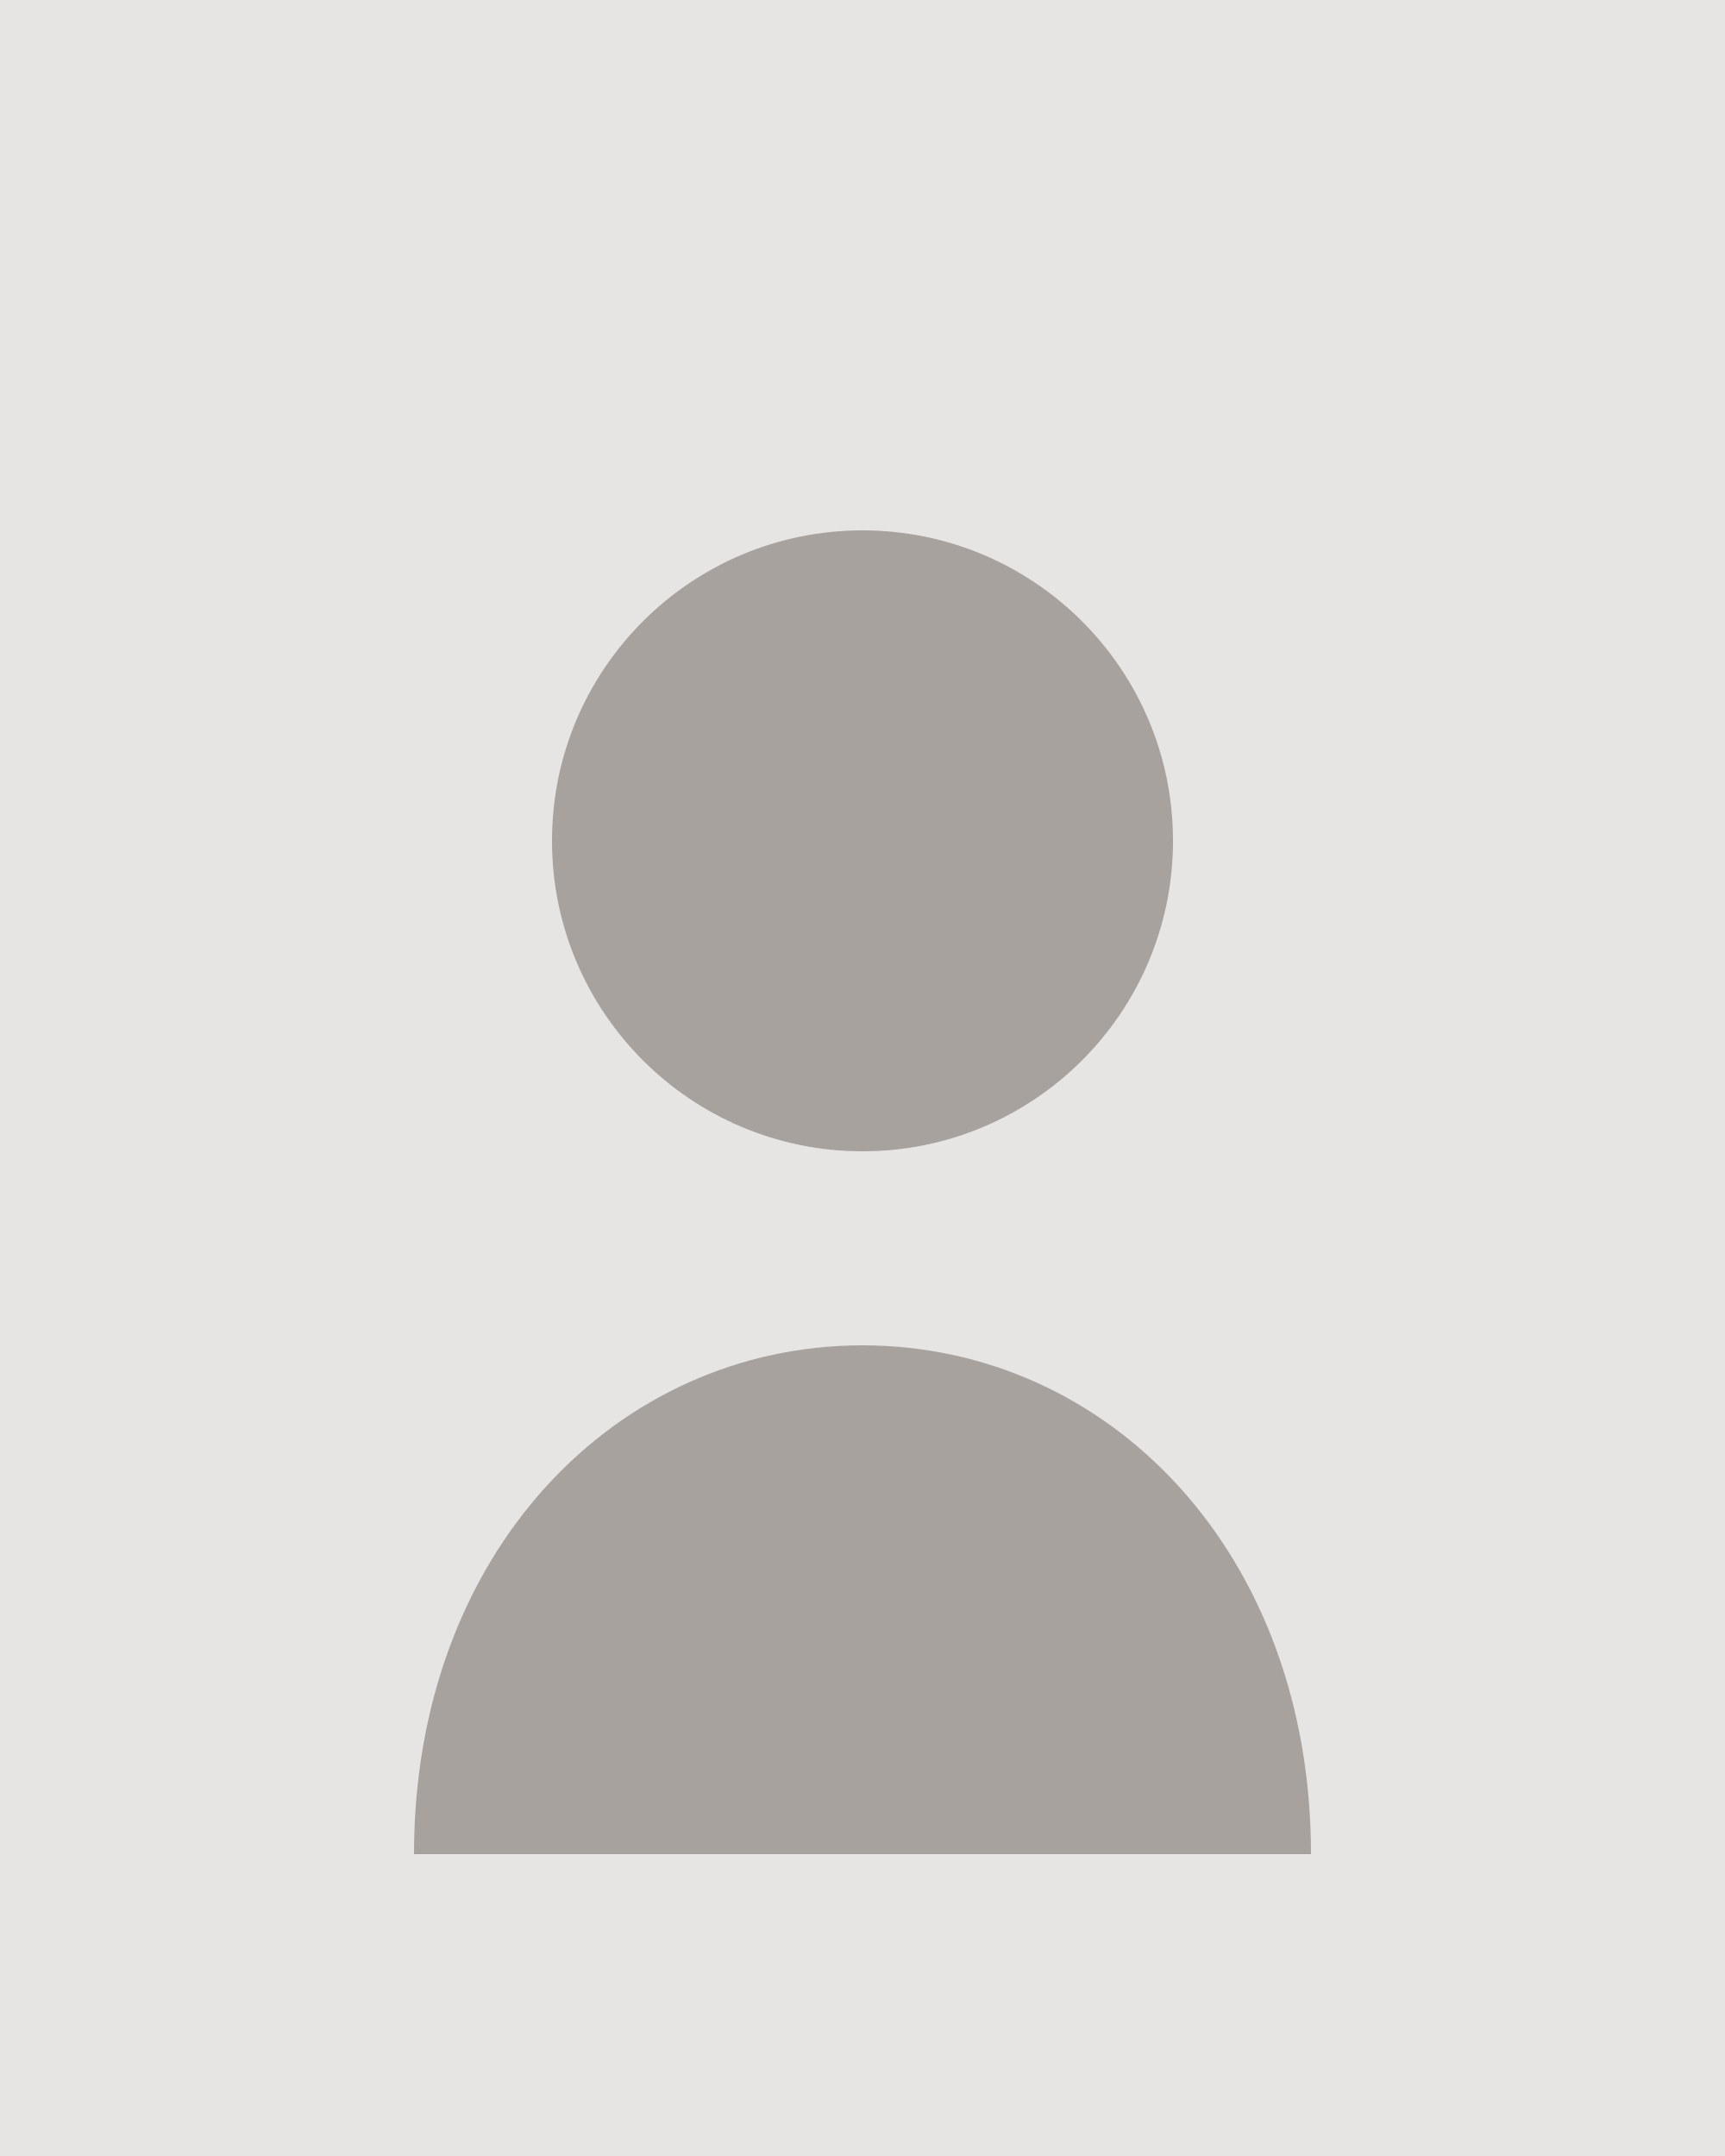
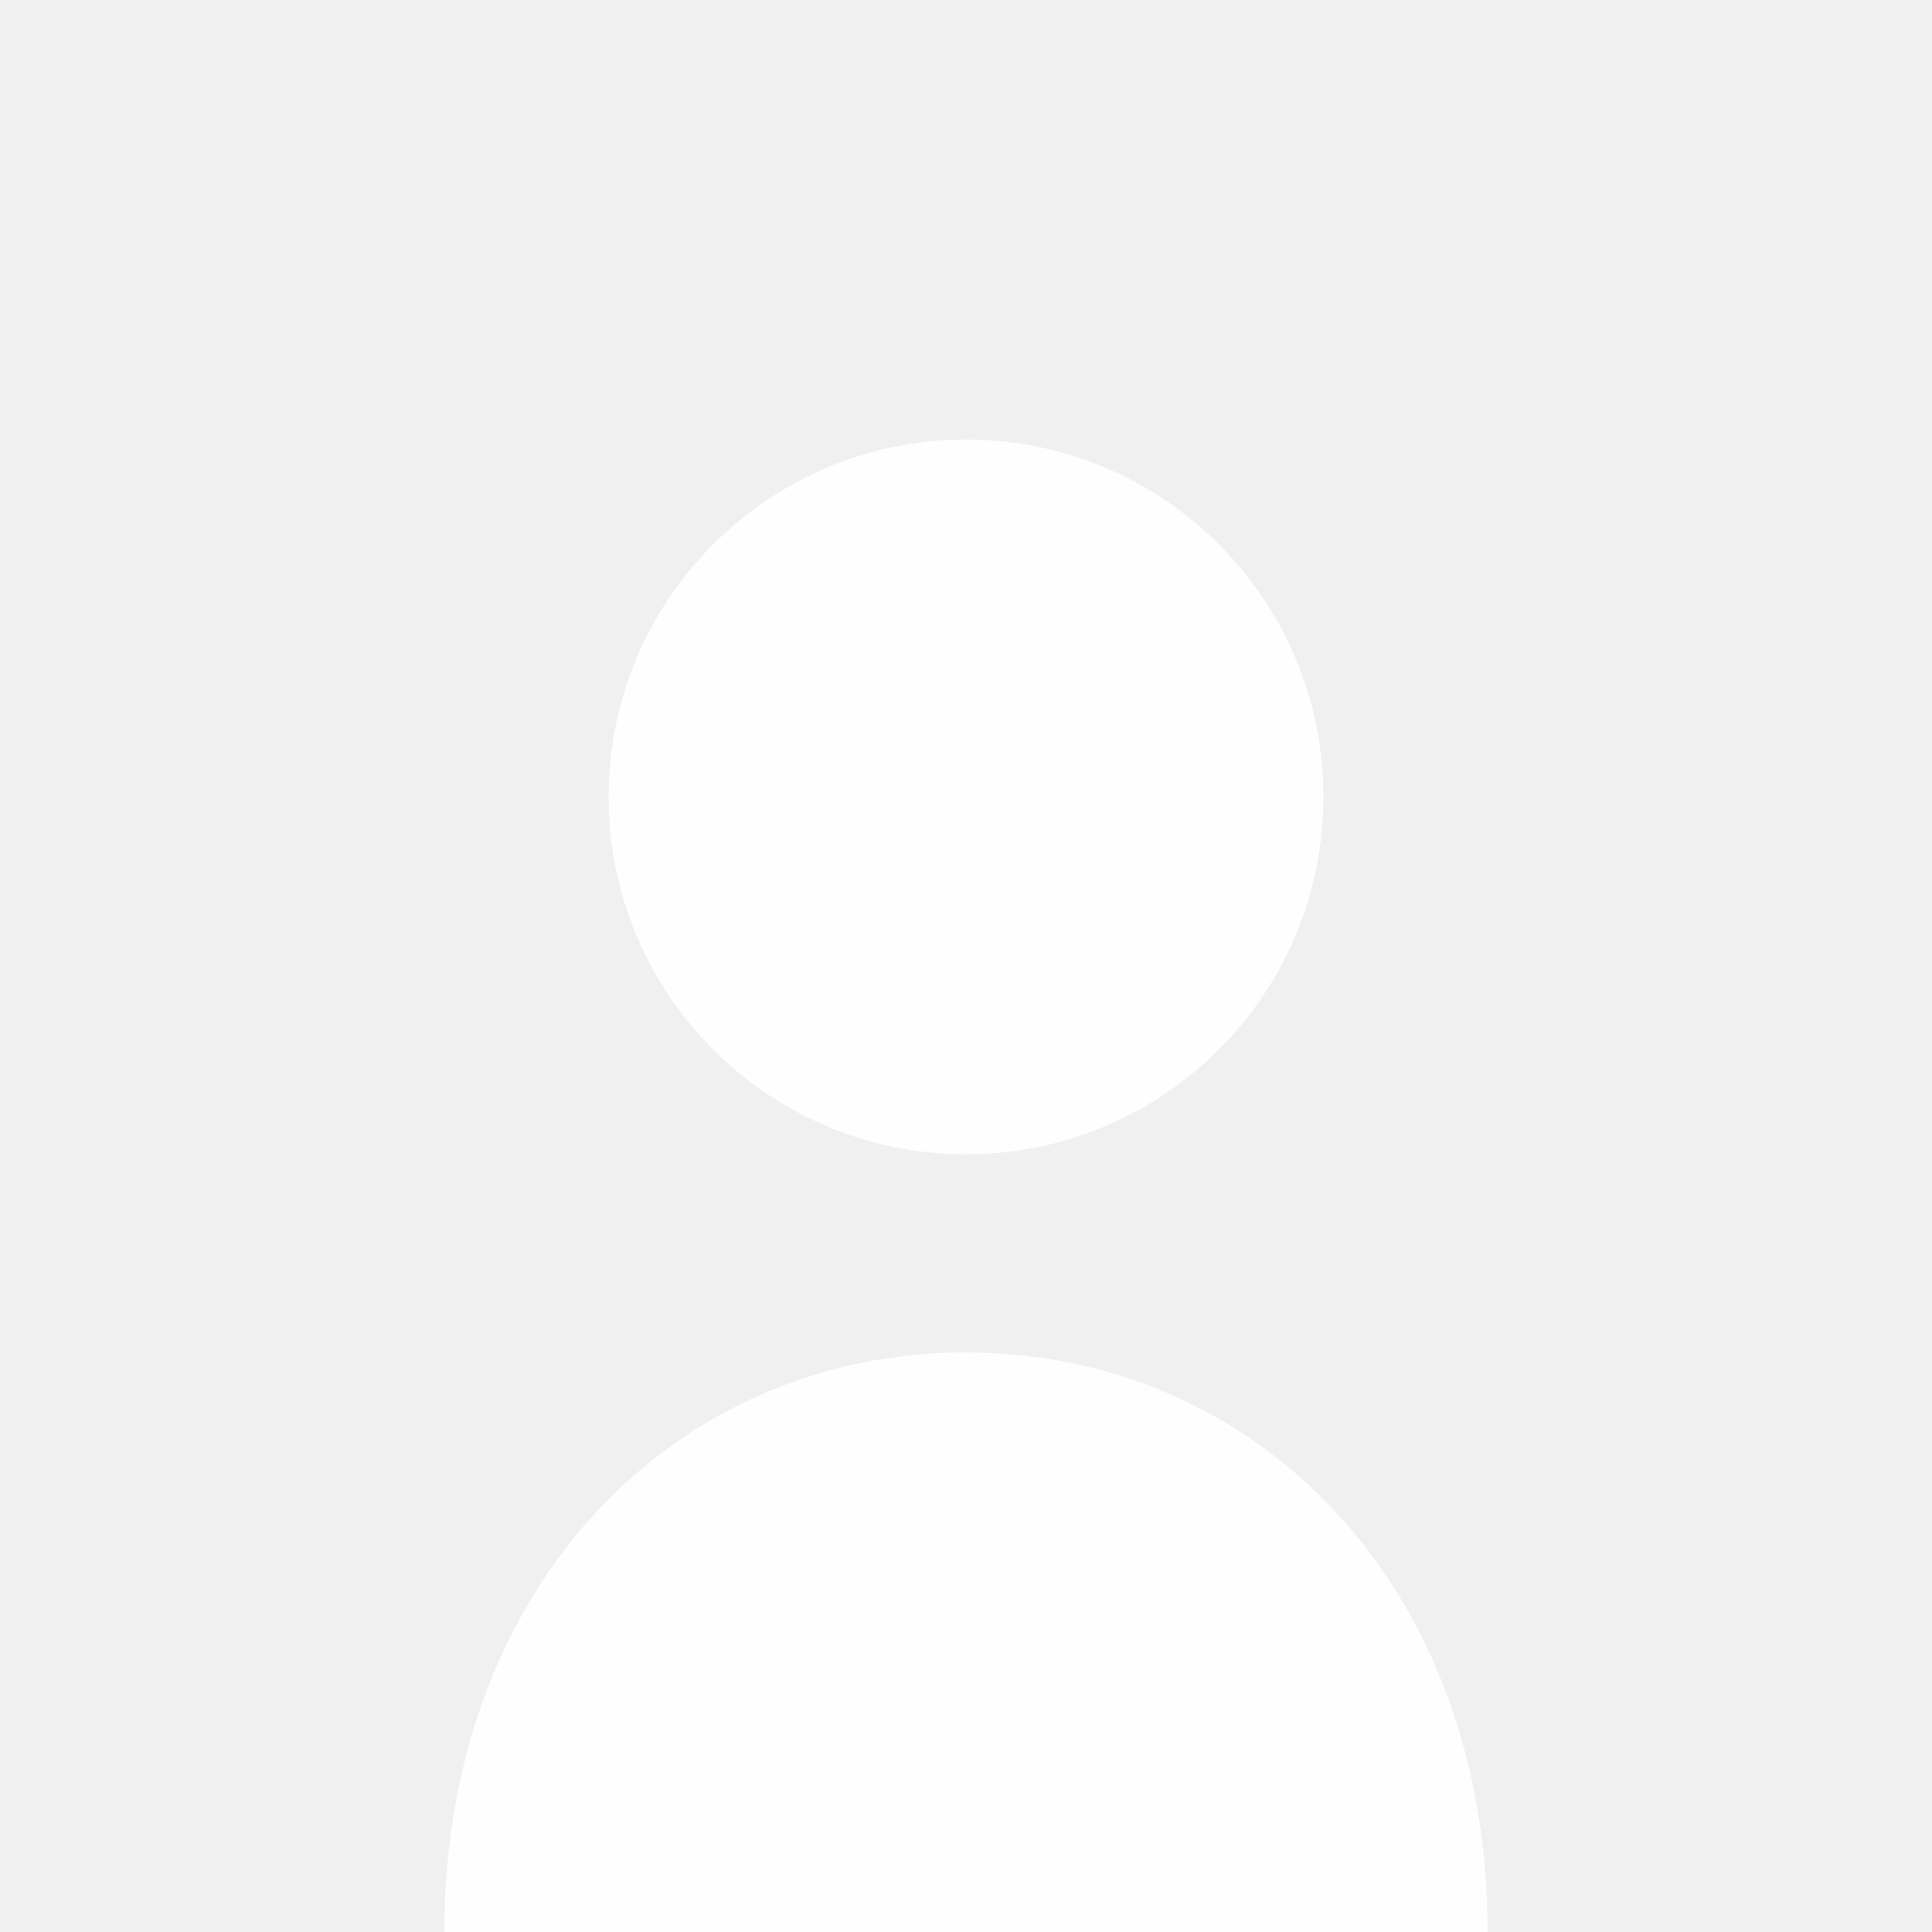
- <svg xmlns="http://www.w3.org/2000/svg" width="400" height="500" viewBox="0 0 400 500" role="img" aria-label="Founder photo placeholder">
-   <rect width="400" height="500" fill="#e7e5e4" />
-   <circle cx="200" cy="195" r="72" fill="#a8a29e" />
-   <path d="M96 430c0-70 47-118 104-118s104 48 104 118z" fill="#a8a29e" />
+ <svg xmlns="http://www.w3.org/2000/svg" width="400" height="400" viewBox="0 0 400 400" role="img" aria-label="Founder photo placeholder">
+   <circle cx="200" cy="165" r="74" fill="#ffffff" fill-opacity="0.9" />
+   <path d="M92 400c0-72 48-120 108-120s108 48 108 120z" fill="#ffffff" fill-opacity="0.9" />
</svg>
